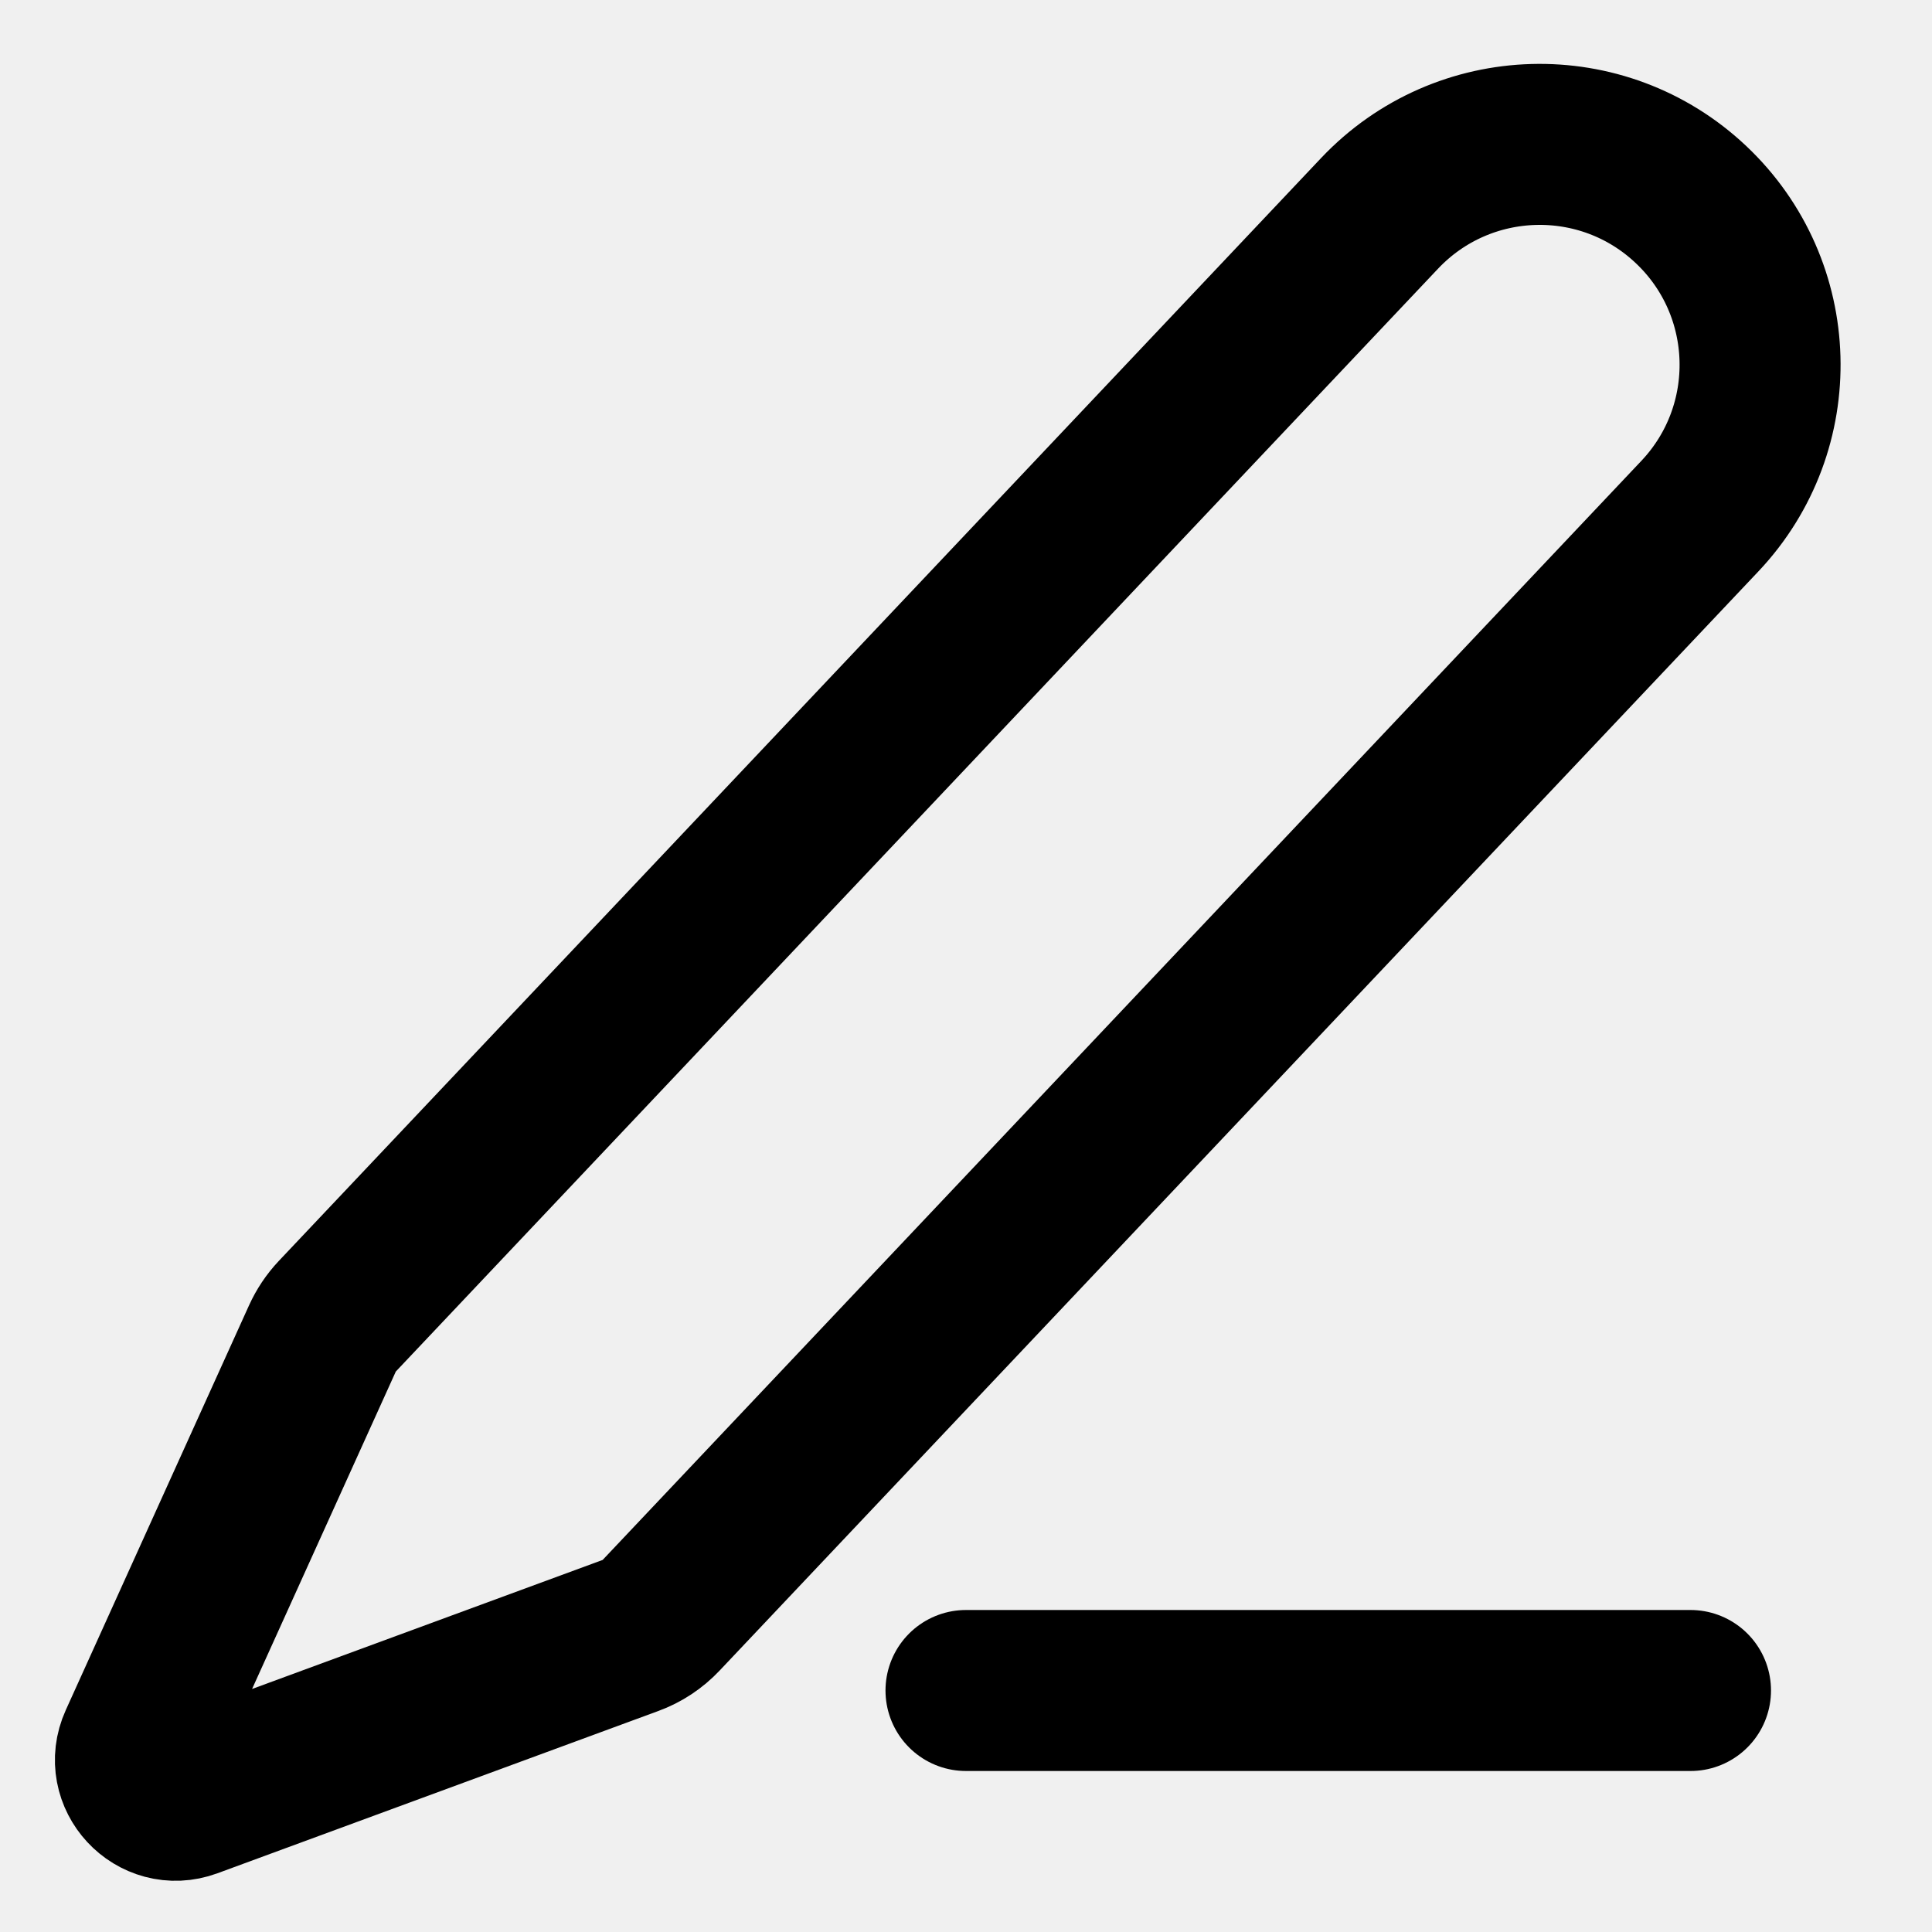
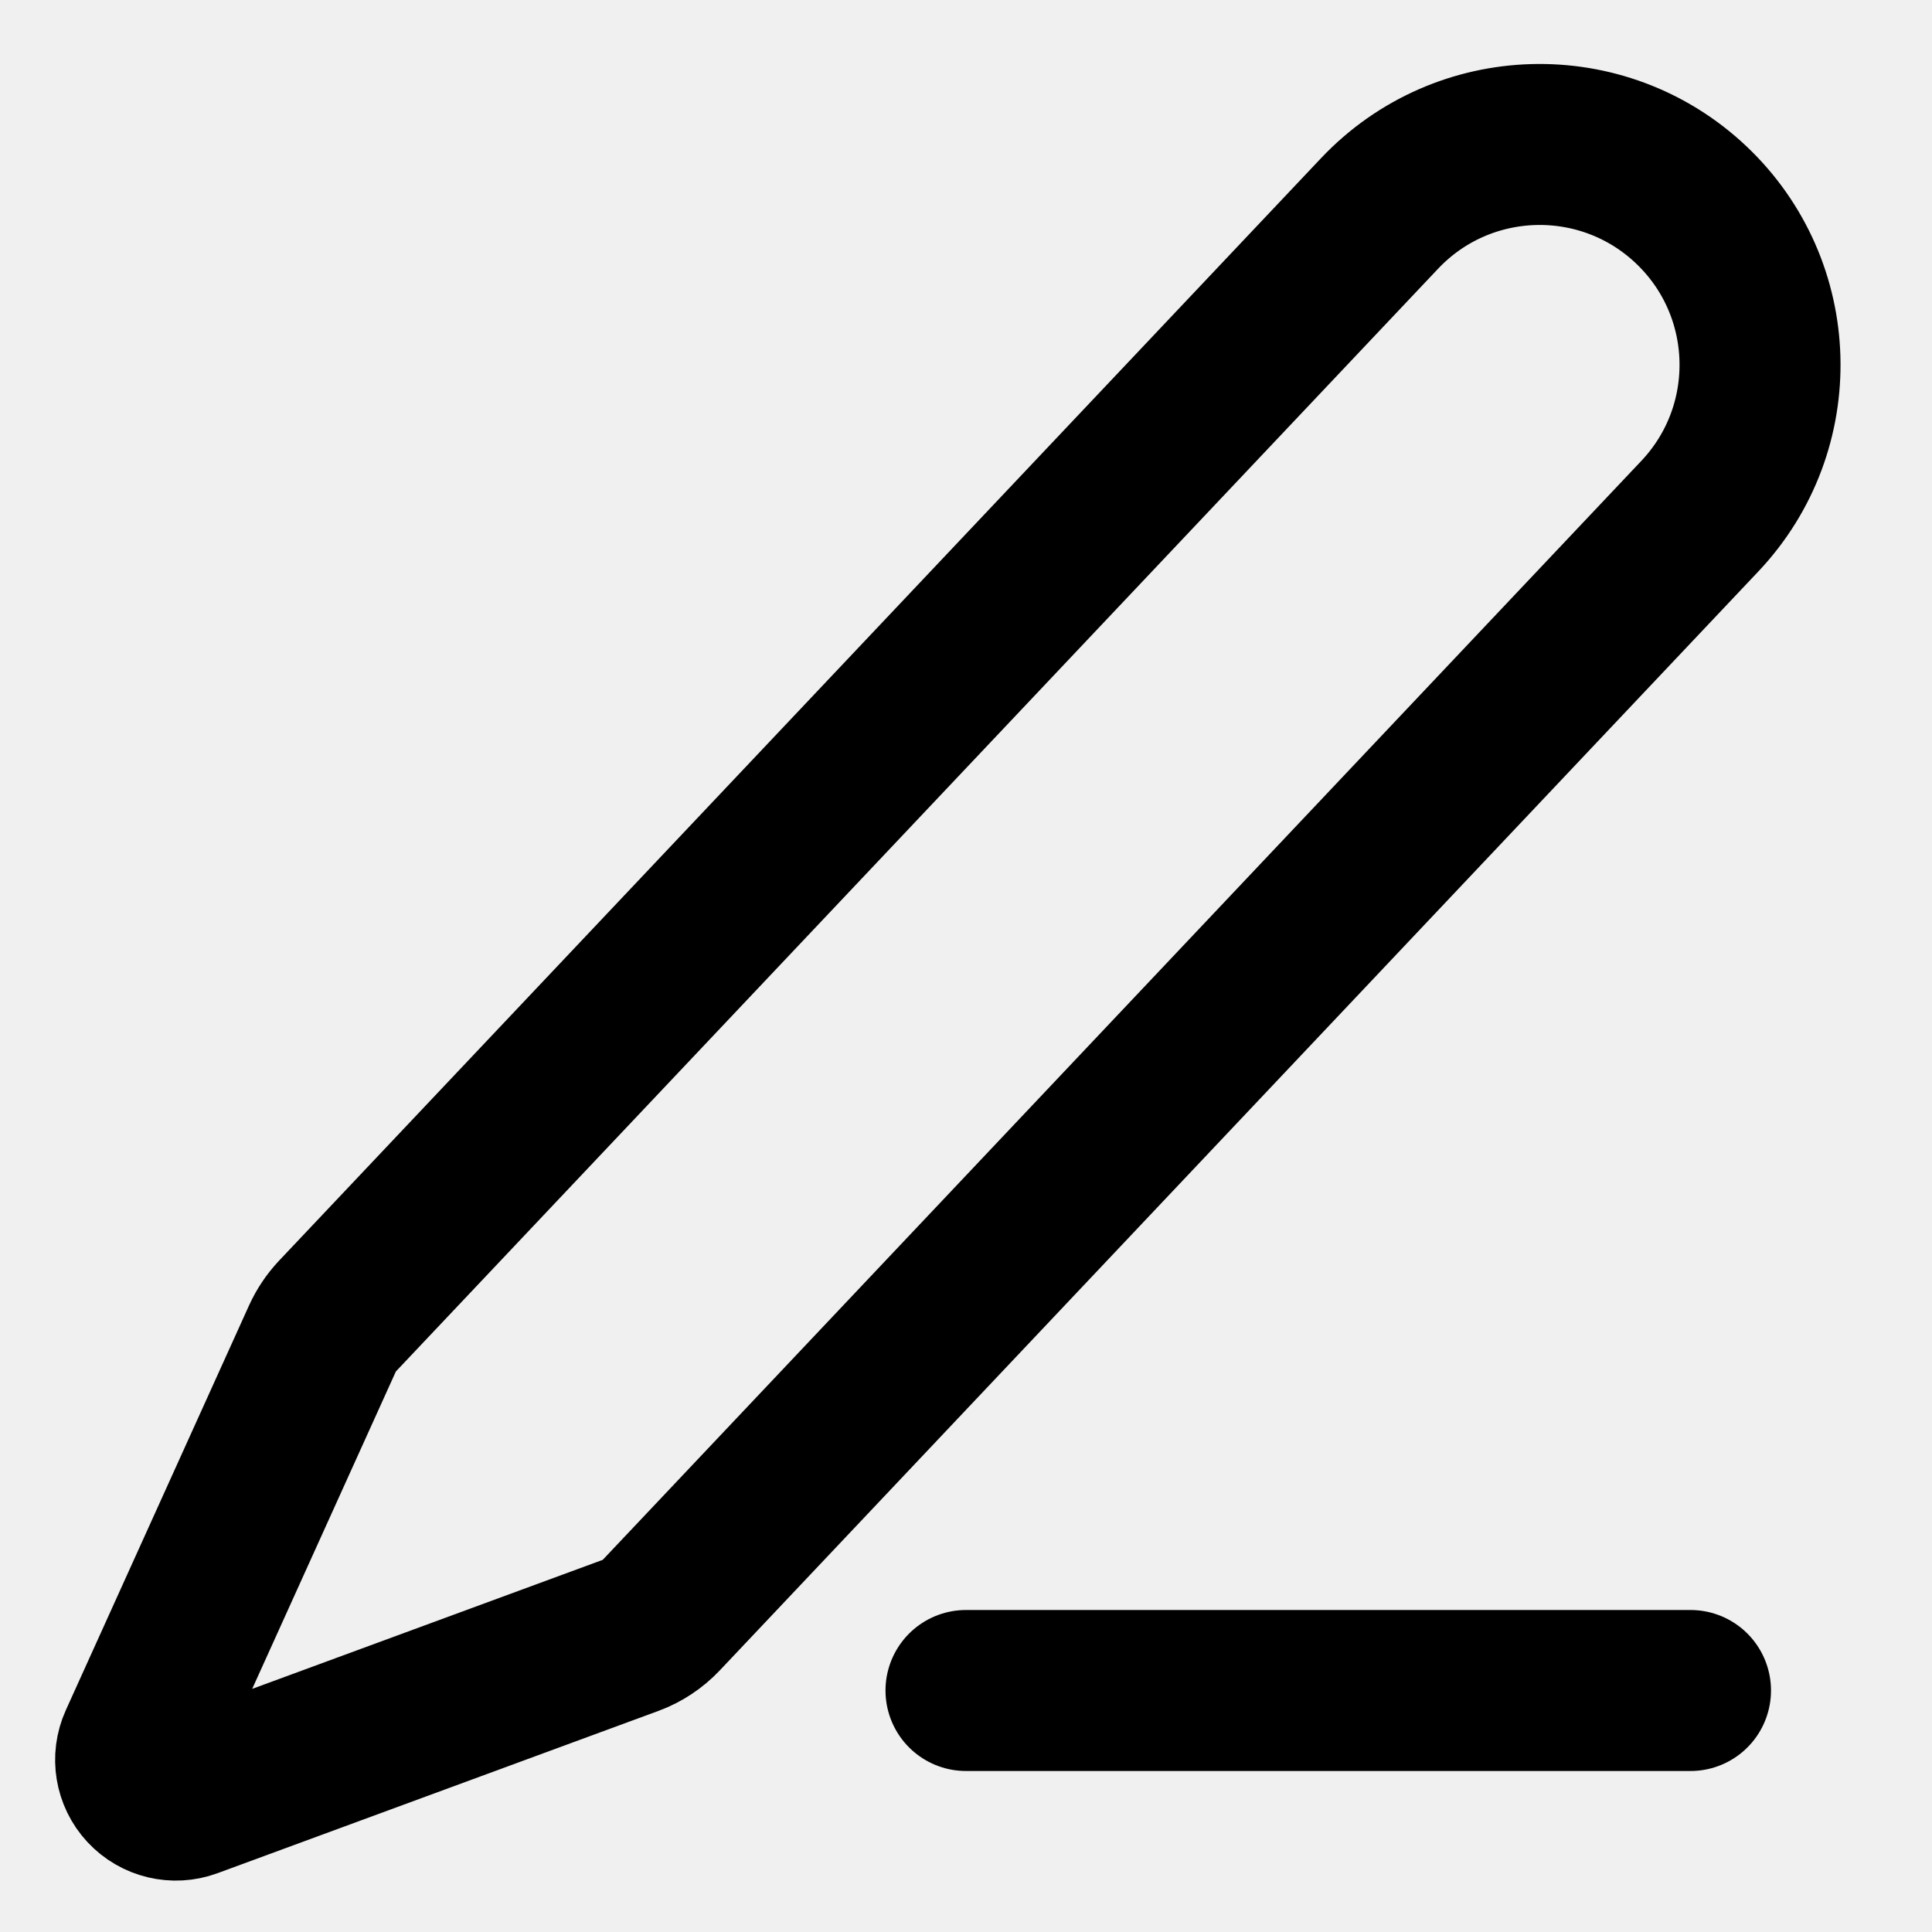
- <svg xmlns="http://www.w3.org/2000/svg" width="24" height="24" viewBox="0 0 24 24" fill="none">
-   <g clip-path="url(#clip0_47_35)">
-     <path d="M8.214 20.064L21.116 6.412C22.155 5.313 22.106 3.58 21.007 2.542C19.908 1.503 18.176 1.552 17.137 2.651L4.189 16.352C4.113 16.433 4.051 16.526 4.005 16.627L1.728 21.656C1.545 22.06 1.94 22.485 2.356 22.332L7.833 20.316C7.978 20.263 8.108 20.177 8.214 20.064Z" stroke="black" stroke-width="2" />
-     <path d="M12 21H21" stroke="black" stroke-width="2" stroke-linecap="round" />
+ <svg xmlns="http://www.w3.org/2000/svg" width="24" height="24" viewBox="0 0 24 24" fill="none" stroke="currentColor" stroke-width="2" stroke-linecap="round" stroke-linejoin="round">
+   <g clip-path="url(#a)">
+     <path d="M8.214 20.064 21.116 6.412a2.737 2.737 0 1 0-3.979-3.76L4.19 16.351q-.114.123-.184.275l-2.277 5.03a.5.5 0 0 0 .628.675l5.477-2.016a1 1 0 0 0 .381-.252Z" />
+     <path d="M12 21h9" />
  </g>
  <defs>
-     <clipPath id="clip0_47_35">
-       <rect width="24" height="24" fill="white" />
+     <clipPath id="a">
+       <rect width="24" height="24" />
    </clipPath>
  </defs>
</svg>
